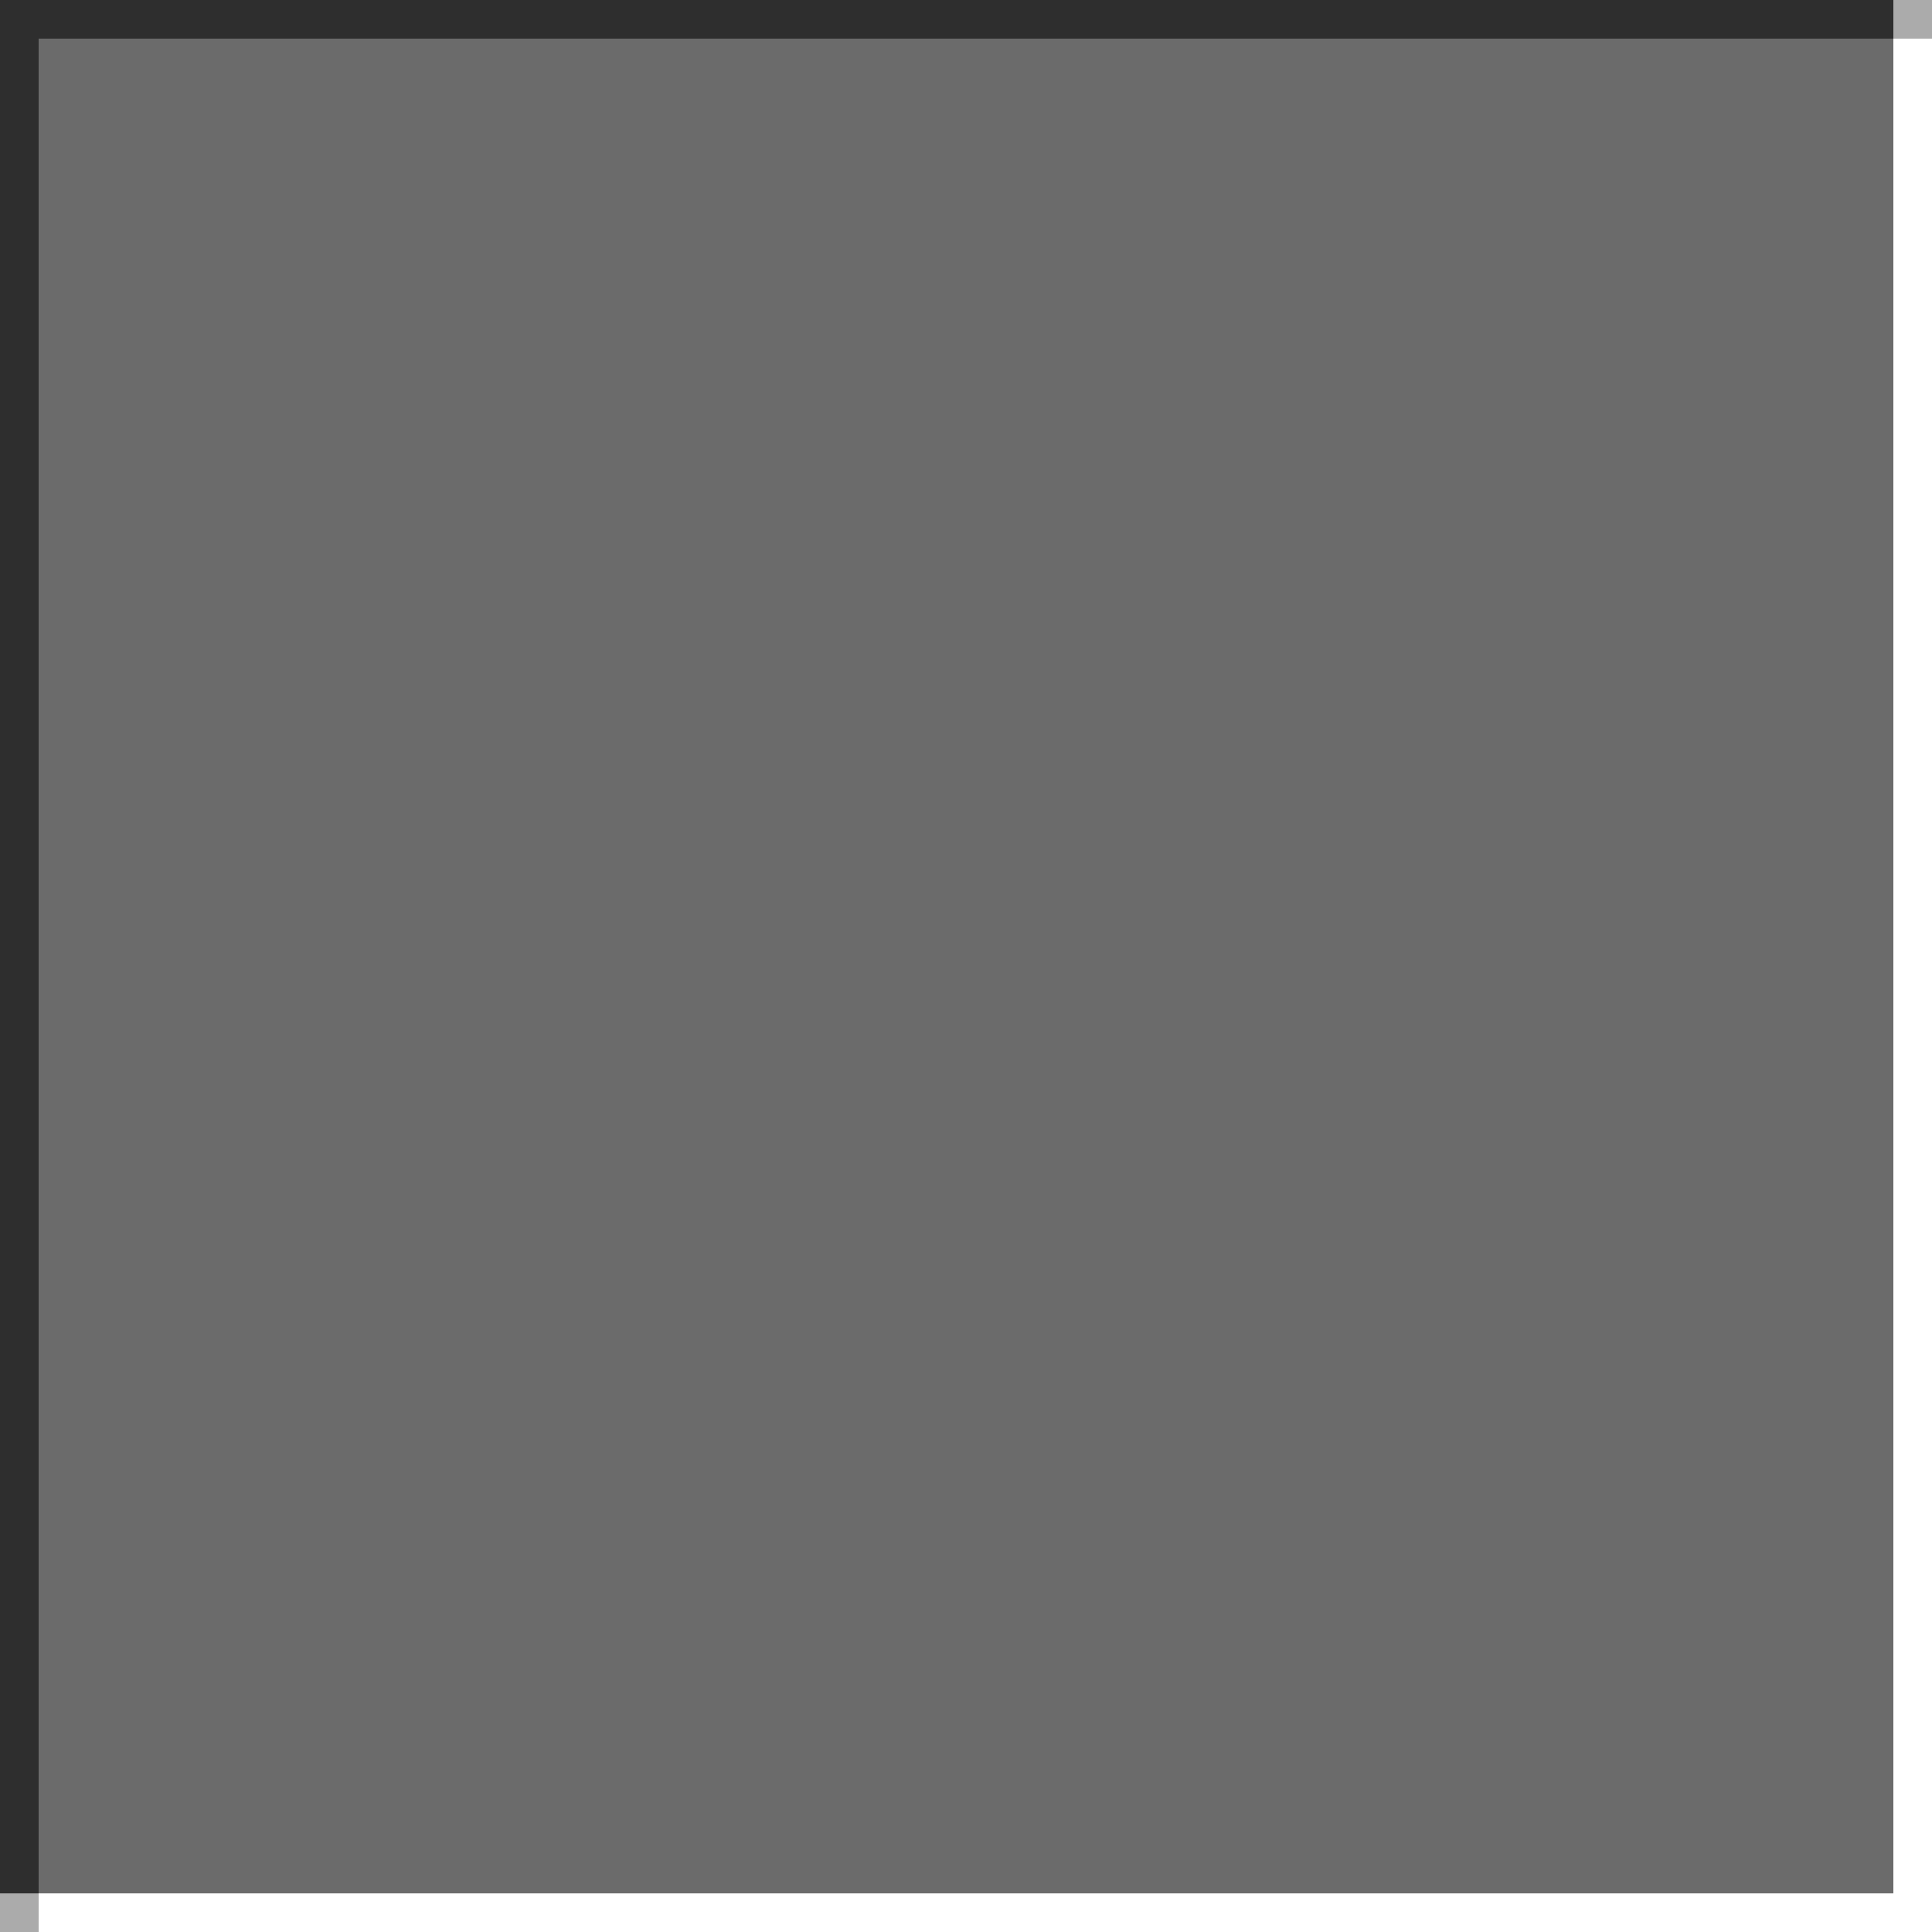
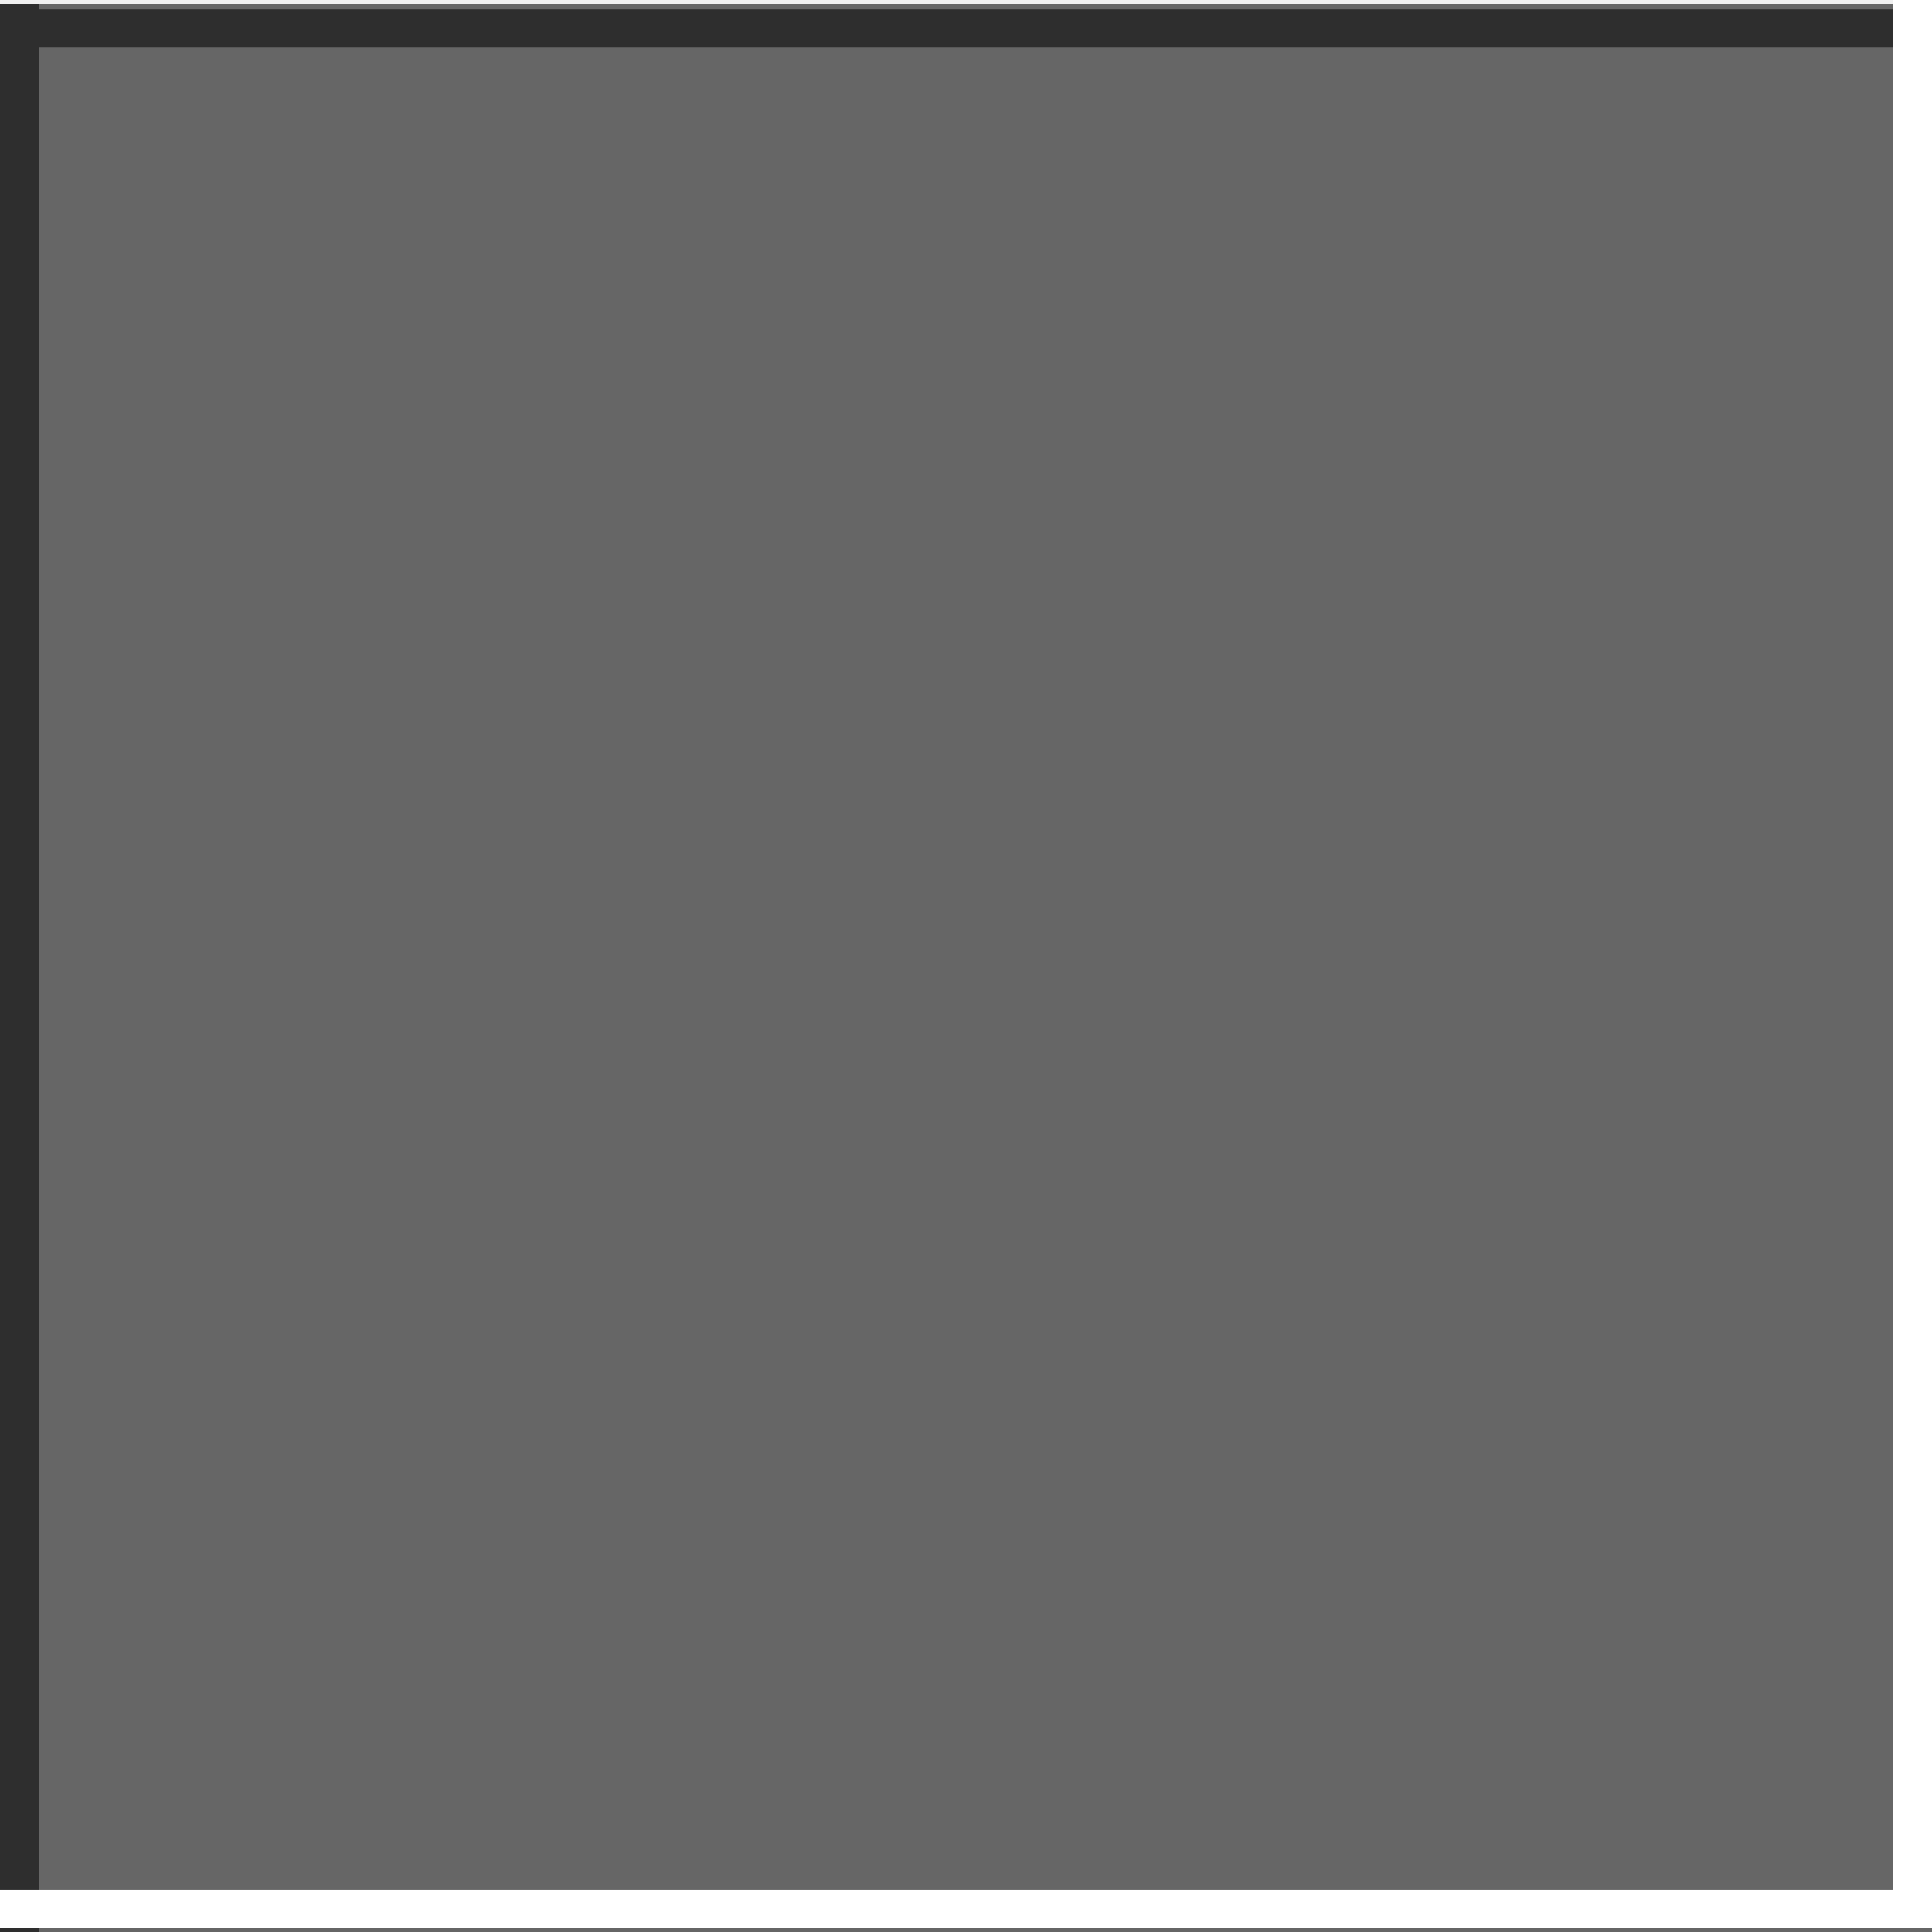
- <svg xmlns="http://www.w3.org/2000/svg" viewBox="0 0 50 50">
+ <svg xmlns="http://www.w3.org/2000/svg" viewBox="0 0 80 80">
  <defs>
-     <style>.cls-1{fill:#6b6b6b;}.cls-2{fill:#2e2e2e;}.cls-3,.cls-4{fill:#fff;}.cls-4{opacity:0.6;}</style>
+     <style>.cls-1{fill:#666;}.cls-2{fill:#2e2e2e;}.cls-3{fill:#fff;}</style>
  </defs>
  <g id="圖層_2" data-name="圖層 2">
    <g id="圖層_1-2" data-name="圖層 1">
-       <rect class="cls-1" width="50" height="50" />
-       <rect class="cls-2" width="50" height="1" />
-       <rect class="cls-2" width="1" height="50" />
-       <rect class="cls-3" x="1" y="49" width="49" height="1" />
-       <rect class="cls-4" y="49" width="1" height="1" />
-       <rect class="cls-4" x="49" width="1" height="1" />
-       <rect class="cls-3" x="49" y="1" width="1" height="49" />
+       <rect class="cls-1" y="0.16" width="80" height="79.84" />
+       <rect class="cls-2" y="0.39" width="80" height="1.57" />
+       <rect class="cls-2" y="0.16" width="1.6" height="79.84" />
+       <rect class="cls-3" y="78.27" width="80" height="1.57" />
+       <rect class="cls-3" x="78.4" width="1.6" height="79.84" />
    </g>
  </g>
</svg>
